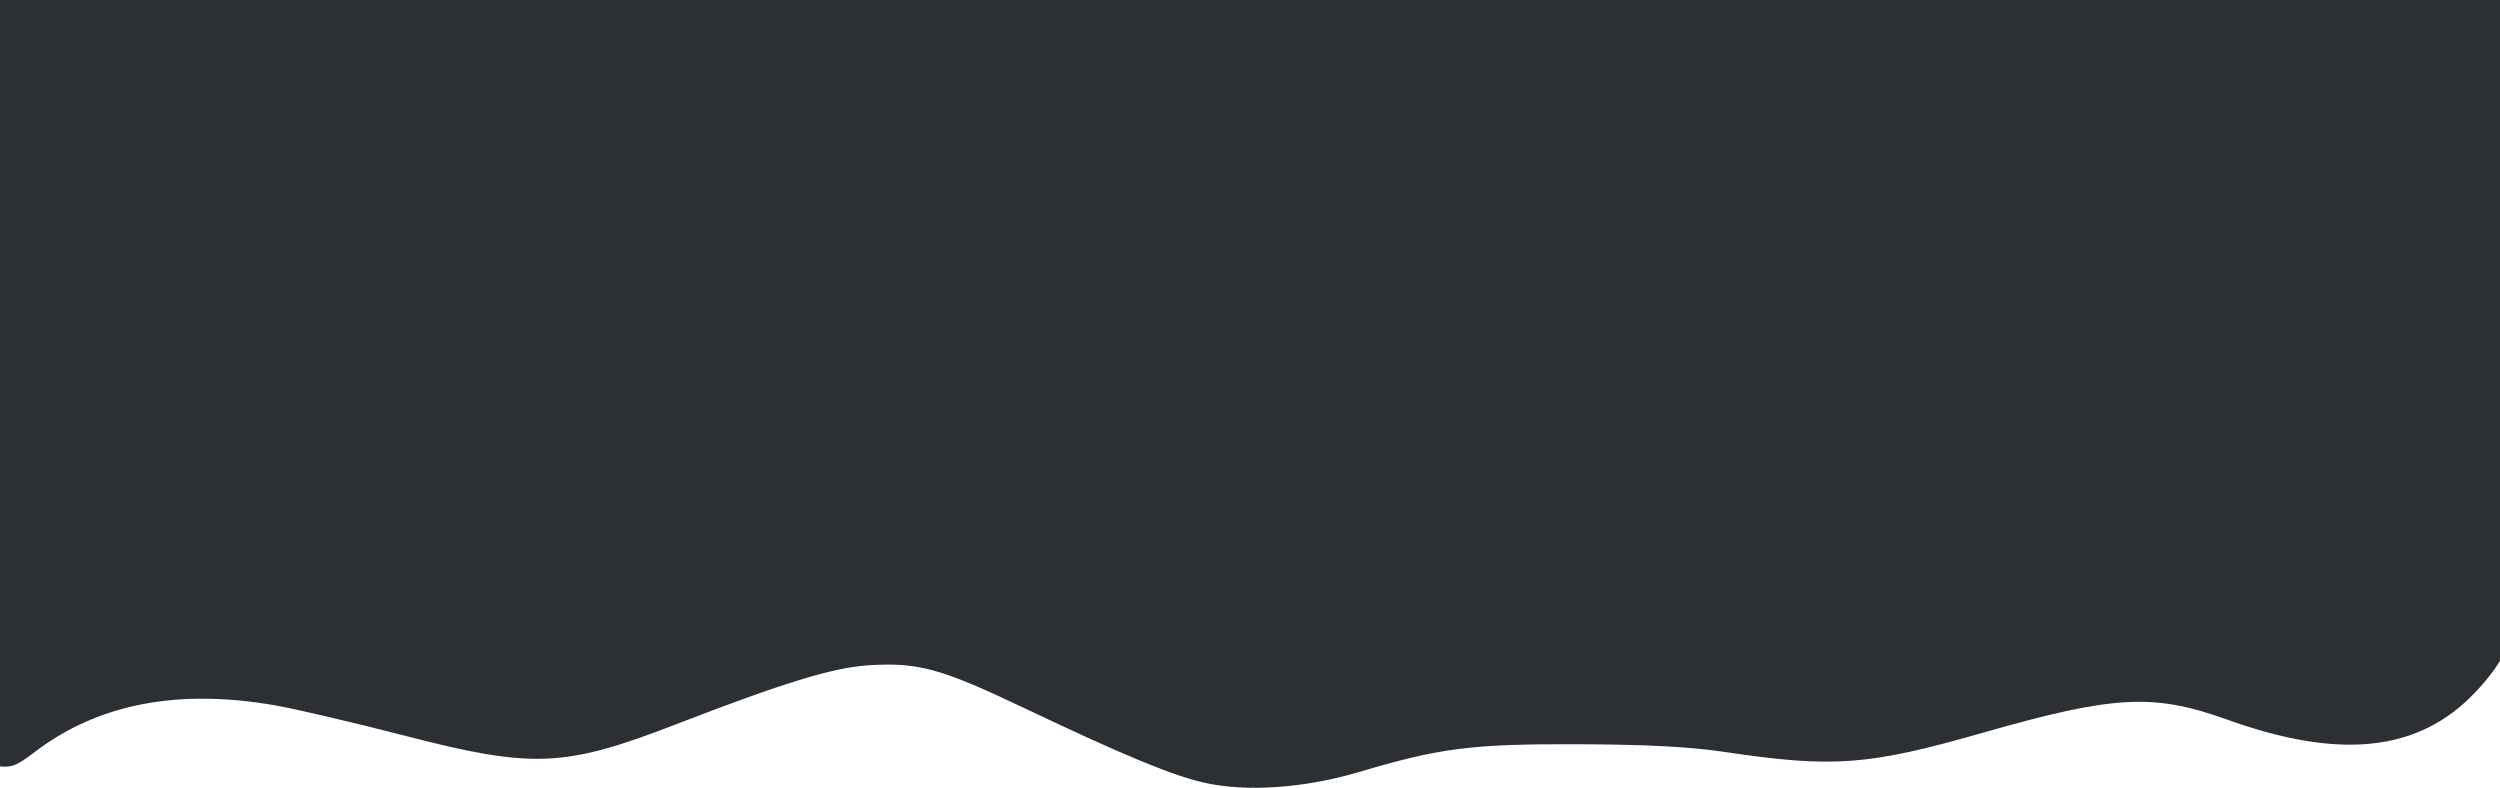
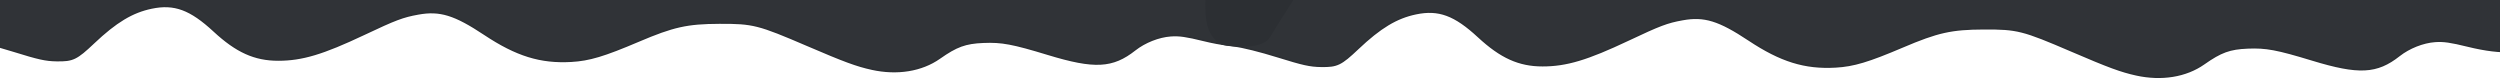
- <svg xmlns="http://www.w3.org/2000/svg" width="613.833mm" height="193.434mm" viewBox="0 0 613.833 193.434" version="1.1" id="svg1241">
-   <defs id="defs1235">
-     <clipPath clipPathUnits="userSpaceOnUse" id="clipPath1808">
-       <rect style="opacity:0;fill:#39446d;fill-opacity:0.995;stroke:#39446d;stroke-width:0.282;stroke-opacity:0.066" id="rect1810" width="208.722" height="64.257" x="2.758" y="-4.255" />
+ <svg xmlns="http://www.w3.org/2000/svg" width="401.637mm" height="12.532mm" viewBox="0 0 401.637 12.532" version="1.1" id="svg8">
+   <defs id="defs2">
+     <clipPath clipPathUnits="userSpaceOnUse" id="clipPath940">
+       <rect style="opacity:1;fill:#000080;fill-opacity:1;stroke:#000080;stroke-width:0.265;stroke-opacity:1" id="rect942" width="401.637" height="16.404" x="-25.929" y="16.013" />
    </clipPath>
-     <clipPath clipPathUnits="userSpaceOnUse" id="clipPath1840">
-       <rect style="opacity:0;fill:#2c2f33;fill-opacity:1;stroke:#2c2f33;stroke-width:1;stroke-opacity:1" id="rect1842" width="2140" height="1496" x="-4" y="-88.493" />
-     </clipPath>
-     <clipPath clipPathUnits="userSpaceOnUse" id="clipPath1852">
-       <rect style="opacity:0;fill:#2c2f33;fill-opacity:1;stroke:#2c2f33;stroke-width:1;stroke-opacity:1" id="rect1854" width="2320" height="1228" x="-44" y="-274.264" />
+     <clipPath clipPathUnits="userSpaceOnUse" id="clipPath944">
+       <rect style="opacity:1;fill:#000080;fill-opacity:1;stroke:#000080;stroke-width:0.265;stroke-opacity:1" id="rect946" width="401.637" height="16.404" x="-25.929" y="16.013" />
    </clipPath>
  </defs>
-   <g id="layer1" transform="translate(67.55612,92.68531)">
-     <path style="opacity:1;fill:#2c2f33;fill-opacity:1;stroke:#2c2f33;stroke-width:4;stroke-opacity:1" d="m 1073.623,450.038 c -29.874,-6.841 -75.253,-25.69 -166.974,-69.355 -76.787,-36.555 -98.294,-42.452 -144.379,-39.584 -33.413,2.079 -79.098,16.038 -179.171,54.743 -103.955,40.207 -132.467,41.383 -252.122,10.399 -46.381,-12.01 -100.315,-24.61 -119.853,-28 -90.739,-15.743 -165.281,-1.141 -224.353,43.95 -17.326,13.225 -20.828,14.389 -36.319,12.066 -9.429,-1.414 -24.464,-7.873 -33.41,-14.355 -31.99,-23.173 -47.07,-59.049 -64.321,-153.015 -6.544,-35.646 -15.406,-81.503 -19.692,-101.905 -20.453,-97.344 -11.944,-200.325 26.182,-316.851 51.169,-156.392 139.956,-256.103 247.438,-277.88 47.343,-9.592 166.716,-14.174 369.706,-14.191 201.376,-0.017 237.744,-1.892 394.294,-20.327 59.935,-7.058 108.194,-9.027 288,-11.751 316.996,-4.802 456.459,-12.092 724,-37.843 173.396,-16.689 217.285,-19.354 324.671,-19.713 100.435,-0.336 105.129,-0.009 116,8.068 6.231,4.63 14.9,14.517 19.264,21.97 11.472,19.594 12.649,78.276 3.784,188.648 l -7.312,91.036 9.437,56.964 c 20.513,123.821 9.165,241.064 -40.261,415.951 -18.762,66.388 -29.823,89.402 -56.551,117.663 -51.557,54.514 -123.662,62.412 -228.01,24.975 -69.189,-24.823 -105.95,-22.866 -228.333,12.157 -105.885,30.302 -138.023,32.683 -238.688,17.688 -32.193,-4.796 -73.013,-6.944 -136,-7.158 -99.266,-0.338 -128.141,3.321 -204,25.849 -50.577,15.02 -104.191,18.694 -143.026,9.801 z" id="path1848" transform="matrix(0.2645833,0,0,0.2645833,-55.91445,-20.11953)" clip-path="url(#clipPath1852)" />
+   <g id="layer1" transform="translate(25.92917,-16.0125)">
+     <path style="opacity:0;fill:#000000;fill-opacity:1;stroke:#2c2f33;stroke-opacity:1" d="M 548.521,16.488 C 538.216,13.629 531.925,11.209 510.602,1.9 484.604,-9.449 480.215,-10.543 460.521,-10.587 c -21.791,-0.049 -26.455,1.176 -64.083,16.831 -12.53,5.213 -22.21,6.963 -34.917,6.313 -16.613,-0.85 -29.091,-5.623 -47.434,-18.147 -12.532,-8.556 -18.795,-10.866 -29.566,-10.903 -11.234,-0.038 -16.281,1.563 -40.706,12.92 C 220.06,7.473 209.728,10.775 196.521,11.542 178.805,12.571 169.049,8.756 153.983,-5.095 140.028,-17.924 130.223,-21.973 117.526,-20.148 105.397,-18.406 93.892,-11.76 78.822,2.208 64.764,15.239 60.651,15.584 30.748,6.24 19.412,2.697 10.419,0.494 5.802,0.128 -2.958,-0.567 -6.641,-2.6 -9.589,-8.371 -14.319,-17.633 -12.876,-39.416 -6.422,-56.152 0.674,-74.552 23.453,-94.785 50.521,-106.729 c 40.818,-18.012 90.247,-22.415 190.352,-16.958 14.768,0.805 41.993,1.934 60.5,2.508 74.129,2.299 96.718,3.489 124.148,6.54 18.957,2.109 50.7,3.428 83.5,3.471 66.316,0.086 118.54,5.993 160.5,18.152 5.775,1.673 21.075,6.861 34,11.528 12.925,4.667 29.575,10.079 37,12.028 11.995,3.147 15.283,3.595 29.5,4.019 16.651,0.496 15.993,0.576 41.657,-5.046 8.272,-1.812 12.784,-1.032 14.799,2.557 3.111,5.542 -2.671,18.64 -19.919,45.124 -6.01,9.228 -11.514,18.104 -12.231,19.725 -3.114,7.035 -20.005,8.521 -38.805,3.414 -7.903,-2.147 -12.726,-2.853 -19.5,-2.853 -10.239,-10e-4 -15.386,1.774 -24.006,8.279 -14.478,10.926 -24.242,11.376 -53.378,2.461 -19.143,-5.858 -26.585,-7.379 -36.092,-7.379 -9.985,0 -18.041,2.471 -26.19,8.033 -11.525,7.867 -15.935,9.376 -28.334,9.693 -9.083,0.232 -12.481,-0.13 -19.5,-2.077 z" id="path863" transform="scale(0.2645833)" />
+     <path style="opacity:0;fill:#000000;fill-opacity:1;stroke:#2c2f33;stroke-opacity:1" d="M 548.521,16.488 C 538.216,13.629 531.925,11.209 510.602,1.9 484.604,-9.449 480.215,-10.543 460.521,-10.587 c -21.791,-0.049 -26.455,1.176 -64.083,16.831 -12.53,5.213 -22.21,6.963 -34.917,6.313 -16.613,-0.85 -29.091,-5.623 -47.434,-18.147 -12.532,-8.556 -18.795,-10.866 -29.566,-10.903 -11.234,-0.038 -16.281,1.563 -40.706,12.92 C 220.06,7.473 209.728,10.775 196.521,11.542 178.805,12.571 169.049,8.756 153.983,-5.095 140.028,-17.924 130.223,-21.973 117.526,-20.148 105.397,-18.406 93.892,-11.76 78.822,2.208 64.764,15.239 60.651,15.584 30.748,6.24 19.412,2.697 10.419,0.494 5.802,0.128 -2.958,-0.567 -6.641,-2.6 -9.589,-8.371 -14.319,-17.633 -12.876,-39.416 -6.422,-56.152 0.674,-74.552 23.453,-94.785 50.521,-106.729 c 40.818,-18.012 90.247,-22.415 190.352,-16.958 14.768,0.805 41.993,1.934 60.5,2.508 74.129,2.299 96.718,3.489 124.148,6.54 18.957,2.109 50.7,3.428 83.5,3.471 66.316,0.086 118.54,5.993 160.5,18.152 5.775,1.673 21.075,6.861 34,11.528 12.925,4.667 29.575,10.079 37,12.028 11.995,3.147 15.283,3.595 29.5,4.019 16.651,0.496 15.993,0.576 41.657,-5.046 8.272,-1.812 12.784,-1.032 14.799,2.557 3.111,5.542 -2.671,18.64 -19.919,45.124 -6.01,9.228 -11.514,18.104 -12.231,19.725 -3.114,7.035 -20.005,8.521 -38.805,3.414 -7.903,-2.147 -12.726,-2.853 -19.5,-2.853 -10.239,-10e-4 -15.386,1.774 -24.006,8.279 -14.478,10.926 -24.242,11.376 -53.378,2.461 -19.143,-5.858 -26.585,-7.379 -36.092,-7.379 -9.985,0 -18.041,2.471 -26.19,8.033 -11.525,7.867 -15.935,9.376 -28.334,9.693 -9.083,0.232 -12.481,-0.13 -19.5,-2.077 z" id="path865" transform="scale(0.2645833)" />
+     <path style="opacity:0;fill:#000000;fill-opacity:1;stroke:#2c2f33;stroke-opacity:1" d="M 548.521,16.488 C 538.216,13.629 531.925,11.209 510.602,1.9 484.604,-9.449 480.215,-10.543 460.521,-10.587 c -21.791,-0.049 -26.455,1.176 -64.083,16.831 -12.53,5.213 -22.21,6.963 -34.917,6.313 -16.613,-0.85 -29.091,-5.623 -47.434,-18.147 -12.532,-8.556 -18.795,-10.866 -29.566,-10.903 -11.234,-0.038 -16.281,1.563 -40.706,12.92 C 220.06,7.473 209.728,10.775 196.521,11.542 178.805,12.571 169.049,8.756 153.983,-5.095 140.028,-17.924 130.223,-21.973 117.526,-20.148 105.397,-18.406 93.892,-11.76 78.822,2.208 64.764,15.239 60.651,15.584 30.748,6.24 19.412,2.697 10.419,0.494 5.802,0.128 -2.958,-0.567 -6.641,-2.6 -9.589,-8.371 -14.319,-17.633 -12.876,-39.416 -6.422,-56.152 0.674,-74.552 23.453,-94.785 50.521,-106.729 c 40.818,-18.012 90.247,-22.415 190.352,-16.958 14.768,0.805 41.993,1.934 60.5,2.508 74.129,2.299 96.718,3.489 124.148,6.54 18.957,2.109 50.7,3.428 83.5,3.471 66.316,0.086 118.54,5.993 160.5,18.152 5.775,1.673 21.075,6.861 34,11.528 12.925,4.667 29.575,10.079 37,12.028 11.995,3.147 15.283,3.595 29.5,4.019 16.651,0.496 15.993,0.576 41.657,-5.046 8.272,-1.812 12.784,-1.032 14.799,2.557 3.111,5.542 -2.671,18.64 -19.919,45.124 -6.01,9.228 -11.514,18.104 -12.231,19.725 -3.114,7.035 -20.005,8.521 -38.805,3.414 -7.903,-2.147 -12.726,-2.853 -19.5,-2.853 -10.239,-10e-4 -15.386,1.774 -24.006,8.279 -14.478,10.926 -24.242,11.376 -53.378,2.461 -19.143,-5.858 -26.585,-7.379 -36.092,-7.379 -9.985,0 -18.041,2.471 -26.19,8.033 -11.525,7.867 -15.935,9.376 -28.334,9.693 -9.083,0.232 -12.481,-0.13 -19.5,-2.077 z" id="path867" transform="scale(0.2645833)" />
+     <path style="opacity:0;fill:#000000;fill-opacity:1;stroke:#2c2f33;stroke-opacity:1" d="M 548.521,16.488 C 538.216,13.629 531.925,11.209 510.602,1.9 484.604,-9.449 480.215,-10.543 460.521,-10.587 c -21.791,-0.049 -26.455,1.176 -64.083,16.831 -12.53,5.213 -22.21,6.963 -34.917,6.313 -16.613,-0.85 -29.091,-5.623 -47.434,-18.147 -12.532,-8.556 -18.795,-10.866 -29.566,-10.903 -11.234,-0.038 -16.281,1.563 -40.706,12.92 C 220.06,7.473 209.728,10.775 196.521,11.542 178.805,12.571 169.049,8.756 153.983,-5.095 140.028,-17.924 130.223,-21.973 117.526,-20.148 105.397,-18.406 93.892,-11.76 78.822,2.208 64.764,15.239 60.651,15.584 30.748,6.24 19.412,2.697 10.419,0.494 5.802,0.128 -2.958,-0.567 -6.641,-2.6 -9.589,-8.371 -14.319,-17.633 -12.876,-39.416 -6.422,-56.152 0.674,-74.552 23.453,-94.785 50.521,-106.729 c 40.818,-18.012 90.247,-22.415 190.352,-16.958 14.768,0.805 41.993,1.934 60.5,2.508 74.129,2.299 96.718,3.489 124.148,6.54 18.957,2.109 50.7,3.428 83.5,3.471 66.316,0.086 118.54,5.993 160.5,18.152 5.775,1.673 21.075,6.861 34,11.528 12.925,4.667 29.575,10.079 37,12.028 11.995,3.147 15.283,3.595 29.5,4.019 16.651,0.496 15.993,0.576 41.657,-5.046 8.272,-1.812 12.784,-1.032 14.799,2.557 3.111,5.542 -2.671,18.64 -19.919,45.124 -6.01,9.228 -11.514,18.104 -12.231,19.725 -3.114,7.035 -20.005,8.521 -38.805,3.414 -7.903,-2.147 -12.726,-2.853 -19.5,-2.853 -10.239,-10e-4 -15.386,1.774 -24.006,8.279 -14.478,10.926 -24.242,11.376 -53.378,2.461 -19.143,-5.858 -26.585,-7.379 -36.092,-7.379 -9.985,0 -18.041,2.471 -26.19,8.033 -11.525,7.867 -15.935,9.376 -28.334,9.693 -9.083,0.232 -12.481,-0.13 -19.5,-2.077 z" id="path869" transform="scale(0.2645833)" />
+     <path style="opacity:0;fill:#000000;fill-opacity:1;stroke:#2c2f33;stroke-opacity:1" d="M 548.521,16.488 C 538.216,13.629 531.925,11.209 510.602,1.9 484.604,-9.449 480.215,-10.543 460.521,-10.587 c -21.791,-0.049 -26.455,1.176 -64.083,16.831 -12.53,5.213 -22.21,6.963 -34.917,6.313 -16.613,-0.85 -29.091,-5.623 -47.434,-18.147 -12.532,-8.556 -18.795,-10.866 -29.566,-10.903 -11.234,-0.038 -16.281,1.563 -40.706,12.92 C 220.06,7.473 209.728,10.775 196.521,11.542 178.805,12.571 169.049,8.756 153.983,-5.095 140.028,-17.924 130.223,-21.973 117.526,-20.148 105.397,-18.406 93.892,-11.76 78.822,2.208 64.764,15.239 60.651,15.584 30.748,6.24 19.412,2.697 10.419,0.494 5.802,0.128 -2.958,-0.567 -6.641,-2.6 -9.589,-8.371 -14.319,-17.633 -12.876,-39.416 -6.422,-56.152 0.674,-74.552 23.453,-94.785 50.521,-106.729 c 40.818,-18.012 90.247,-22.415 190.352,-16.958 14.768,0.805 41.993,1.934 60.5,2.508 74.129,2.299 96.718,3.489 124.148,6.54 18.957,2.109 50.7,3.428 83.5,3.471 66.316,0.086 118.54,5.993 160.5,18.152 5.775,1.673 21.075,6.861 34,11.528 12.925,4.667 29.575,10.079 37,12.028 11.995,3.147 15.283,3.595 29.5,4.019 16.651,0.496 15.993,0.576 41.657,-5.046 8.272,-1.812 12.784,-1.032 14.799,2.557 3.111,5.542 -2.671,18.64 -19.919,45.124 -6.01,9.228 -11.514,18.104 -12.231,19.725 -3.114,7.035 -20.005,8.521 -38.805,3.414 -7.903,-2.147 -12.726,-2.853 -19.5,-2.853 -10.239,-10e-4 -15.386,1.774 -24.006,8.279 -14.478,10.926 -24.242,11.376 -53.378,2.461 -19.143,-5.858 -26.585,-7.379 -36.092,-7.379 -9.985,0 -18.041,2.471 -26.19,8.033 -11.525,7.867 -15.935,9.376 -28.334,9.693 -9.083,0.232 -12.481,-0.13 -19.5,-2.077 z" id="path871" transform="scale(0.2645833)" />
+     <path style="opacity:0;fill:#000000;fill-opacity:1;stroke:#2c2f33;stroke-opacity:1" d="M 548.521,16.488 C 538.216,13.629 531.925,11.209 510.602,1.9 484.604,-9.449 480.215,-10.543 460.521,-10.587 c -21.791,-0.049 -26.455,1.176 -64.083,16.831 -12.53,5.213 -22.21,6.963 -34.917,6.313 -16.613,-0.85 -29.091,-5.623 -47.434,-18.147 -12.532,-8.556 -18.795,-10.866 -29.566,-10.903 -11.234,-0.038 -16.281,1.563 -40.706,12.92 C 220.06,7.473 209.728,10.775 196.521,11.542 178.805,12.571 169.049,8.756 153.983,-5.095 140.028,-17.924 130.223,-21.973 117.526,-20.148 105.397,-18.406 93.892,-11.76 78.822,2.208 64.764,15.239 60.651,15.584 30.748,6.24 19.412,2.697 10.419,0.494 5.802,0.128 -2.958,-0.567 -6.641,-2.6 -9.589,-8.371 -14.319,-17.633 -12.876,-39.416 -6.422,-56.152 0.674,-74.552 23.453,-94.785 50.521,-106.729 c 40.818,-18.012 90.247,-22.415 190.352,-16.958 14.768,0.805 41.993,1.934 60.5,2.508 74.129,2.299 96.718,3.489 124.148,6.54 18.957,2.109 50.7,3.428 83.5,3.471 66.316,0.086 118.54,5.993 160.5,18.152 5.775,1.673 21.075,6.861 34,11.528 12.925,4.667 29.575,10.079 37,12.028 11.995,3.147 15.283,3.595 29.5,4.019 16.651,0.496 15.993,0.576 41.657,-5.046 8.272,-1.812 12.784,-1.032 14.799,2.557 3.111,5.542 -2.671,18.64 -19.919,45.124 -6.01,9.228 -11.514,18.104 -12.231,19.725 -3.114,7.035 -20.005,8.521 -38.805,3.414 -7.903,-2.147 -12.726,-2.853 -19.5,-2.853 -10.239,-10e-4 -15.386,1.774 -24.006,8.279 -14.478,10.926 -24.242,11.376 -53.378,2.461 -19.143,-5.858 -26.585,-7.379 -36.092,-7.379 -9.985,0 -18.041,2.471 -26.19,8.033 -11.525,7.867 -15.935,9.376 -28.334,9.693 -9.083,0.232 -12.481,-0.13 -19.5,-2.077 z" id="path873" transform="scale(0.2645833)" />
+     <path style="opacity:0;fill:#000080;fill-opacity:1;stroke:#2c2f33;stroke-opacity:1" d="m 546.412,163.445 c -9.243,-2.027 -16.756,-4.796 -39.288,-14.481 -29.589,-12.718 -32.913,-13.56 -53.212,-13.477 -19.725,0.081 -28.039,1.931 -49.245,10.957 -20.978,8.93 -29.862,11.587 -40.819,12.205 -18.639,1.053 -33.25,-3.478 -52.582,-16.307 -18.189,-12.07 -27.12,-14.823 -40.326,-12.428 -9.429,1.71 -13.662,3.307 -33.029,12.458 -24.947,11.788 -37.515,15.547 -51.974,15.547 -14.297,0 -25.318,-4.974 -38.932,-17.573 -14.359,-13.289 -24.142,-16.904 -37.948,-14.025 -11.814,2.463 -21.665,8.396 -35.199,21.198 -10.42,9.856 -12.638,10.92 -22.447,10.767 -6.702,-0.105 -10.946,-1.042 -26.16,-5.78 -10.925,-3.402 -21.482,-6.028 -26.5,-6.591 -7.688,-0.863 -8.59,-1.207 -11.53,-4.386 -4.152,-4.49 -5.611,-10.047 -5.544,-21.11 0.06,-9.771 1.889,-19.781 5.316,-29.08 C -4.453,68.13 24.367,45.267 60.467,33.055 93.316,21.943 141.531,17.92 205.912,20.919 c 11.275,0.525 34.9,1.633 52.5,2.461 17.6,0.829 48.425,1.976 68.5,2.551 41.706,1.193 60.391,2.24 88,4.932 30.765,3 32.672,3.089 87,4.06 98.113,1.755 133.184,7.048 195.522,29.51 13.188,4.752 30.053,10.233 37.478,12.18 11.857,3.109 15.387,3.599 29,4.021 13.283,0.412 16.93,0.175 25.5,-1.661 5.5,-1.178 13.204,-2.828 17.12,-3.666 6.423,-1.375 7.488,-1.371 10.87,0.043 l 3.75,1.567 -0.43,5.947 c -0.56,7.737 -5.201,17.065 -20.012,40.216 -6.214,9.714 -12.021,18.975 -12.904,20.58 -3.648,6.629 -18.909,7.531 -39.894,2.357 -10.701,-2.638 -14.867,-3.231 -20.094,-2.858 -7.26,0.518 -15.709,3.864 -21.742,8.611 -13.564,10.672 -24.553,11.228 -52.673,2.663 -21.59,-6.576 -28.162,-7.802 -39.301,-7.336 -10.944,0.458 -16.258,2.391 -26.633,9.683 -10.874,7.643 -25.653,10.042 -41.056,6.664 z" id="path901" transform="scale(0.2645833)" />
+     <path style="opacity:1;fill:#2c2f33;fill-opacity:0.98;stroke:#2c2f33;stroke-width:0.265;stroke-opacity:1" d="m 114.144,27.105 c -2.446,-0.536 -4.433,-1.269 -10.395,-3.831 -7.829,-3.365 -8.708,-3.588 -14.079,-3.566 -5.219,0.021 -7.419,0.511 -13.029,2.899 -5.551,2.363 -7.901,3.066 -10.8,3.229 -4.932,0.279 -8.797,-0.92 -13.912,-4.315 -4.812,-3.194 -7.176,-3.922 -10.669,-3.288 -2.495,0.452 -3.615,0.875 -8.739,3.296 -6.6,3.119 -9.926,4.114 -13.751,4.114 -3.783,0 -6.699,-1.316 -10.301,-4.649 -3.799,-3.516 -6.387,-4.472 -10.04,-3.711 -3.126,0.652 -5.732,2.221 -9.313,5.609 -2.757,2.608 -3.344,2.889 -5.939,2.849 -1.773,-0.028 -2.896,-0.276 -6.921,-1.529 -2.891,-0.9 -5.684,-1.595 -7.011,-1.744 -2.034,-0.228 -2.273,-0.319 -3.051,-1.161 -1.099,-1.188 -1.485,-2.658 -1.467,-5.585 0.016,-2.585 0.5,-5.234 1.407,-7.694 2.263,-6.141 9.888,-12.19 19.44,-15.421 8.691,-2.94 21.448,-4.005 38.482,-3.211 2.983,0.139 9.234,0.432 13.891,0.651 4.657,0.219 12.812,0.523 18.124,0.675 11.035,0.316 15.979,0.593 23.283,1.305 8.14,0.794 8.645,0.817 23.019,1.074 25.959,0.464 35.238,1.865 51.732,7.808 3.489,1.257 7.951,2.708 9.916,3.223 3.137,0.823 4.071,0.952 7.673,1.064 3.515,0.109 4.479,0.046 6.747,-0.439 1.455,-0.312 3.494,-0.748 4.53,-0.97 1.7,-0.364 1.981,-0.363 2.876,0.011 l 0.992,0.415 -0.114,1.574 c -0.148,2.047 -1.376,4.515 -5.295,10.641 -1.644,2.57 -3.181,5.02 -3.414,5.445 -0.965,1.754 -5.003,1.993 -10.555,0.624 -2.831,-0.698 -3.934,-0.855 -5.317,-0.756 -1.921,0.137 -4.156,1.022 -5.753,2.278 -3.589,2.824 -6.496,2.971 -13.936,0.705 -5.712,-1.74 -7.451,-2.064 -10.398,-1.941 -2.896,0.121 -4.302,0.633 -7.047,2.562 -2.877,2.022 -6.787,2.657 -10.863,1.763 z" id="path903" clip-path="url(#clipPath944)" />
+     <path style="opacity:1;fill:#2c2f33;fill-opacity:0.98;stroke:#2c2f33;stroke-width:0.265;stroke-opacity:1" d="m 317.265,28.017 c -2.446,-0.536 -4.433,-1.269 -10.395,-3.831 -7.829,-3.365 -8.708,-3.588 -14.079,-3.566 -5.219,0.021 -7.419,0.511 -13.029,2.899 -5.551,2.363 -7.901,3.066 -10.8,3.229 -4.932,0.279 -8.797,-0.92 -13.912,-4.315 -4.812,-3.194 -7.176,-3.922 -10.669,-3.288 -2.495,0.452 -3.615,0.875 -8.739,3.296 -6.6,3.119 -9.926,4.114 -13.751,4.114 -3.783,0 -6.699,-1.316 -10.301,-4.649 -3.799,-3.516 -6.387,-4.472 -10.04,-3.711 -3.126,0.652 -5.732,2.221 -9.313,5.609 -2.757,2.608 -3.344,2.889 -5.939,2.849 -1.773,-0.028 -2.896,-0.276 -6.921,-1.529 -2.891,-0.9 -5.684,-1.595 -7.011,-1.744 -2.034,-0.228 -2.273,-0.319 -3.051,-1.161 -1.099,-1.188 -1.485,-2.658 -1.467,-5.585 0.016,-2.585 0.5,-5.234 1.407,-7.694 2.263,-6.141 9.888,-12.19 19.439,-15.421 8.691,-2.94 21.448,-4.005 38.482,-3.211 2.983,0.139 9.234,0.432 13.891,0.651 4.657,0.219 12.812,0.523 18.124,0.675 11.035,0.316 15.979,0.593 23.283,1.305 8.14,0.794 8.645,0.817 23.019,1.074 25.959,0.464 35.238,1.865 51.732,7.808 3.489,1.257 7.951,2.708 9.916,3.223 3.137,0.823 4.071,0.952 7.673,1.064 3.515,0.109 4.479,0.046 6.747,-0.439 1.455,-0.312 3.494,-0.748 4.53,-0.97 1.7,-0.364 1.981,-0.363 2.876,0.011 l 0.992,0.415 -0.114,1.574 c -0.148,2.047 -1.376,4.515 -5.295,10.641 -1.644,2.57 -3.181,5.02 -3.414,5.445 -0.965,1.754 -5.003,1.993 -10.555,0.624 -2.831,-0.698 -3.934,-0.855 -5.317,-0.756 -1.921,0.137 -4.156,1.022 -5.753,2.278 -3.589,2.824 -6.496,2.971 -13.936,0.705 -5.712,-1.74 -7.451,-2.064 -10.398,-1.941 -2.896,0.121 -4.302,0.633 -7.047,2.562 -2.877,2.022 -6.787,2.657 -10.863,1.763 z" id="path903-0" clip-path="url(#clipPath940)" />
  </g>
</svg>
